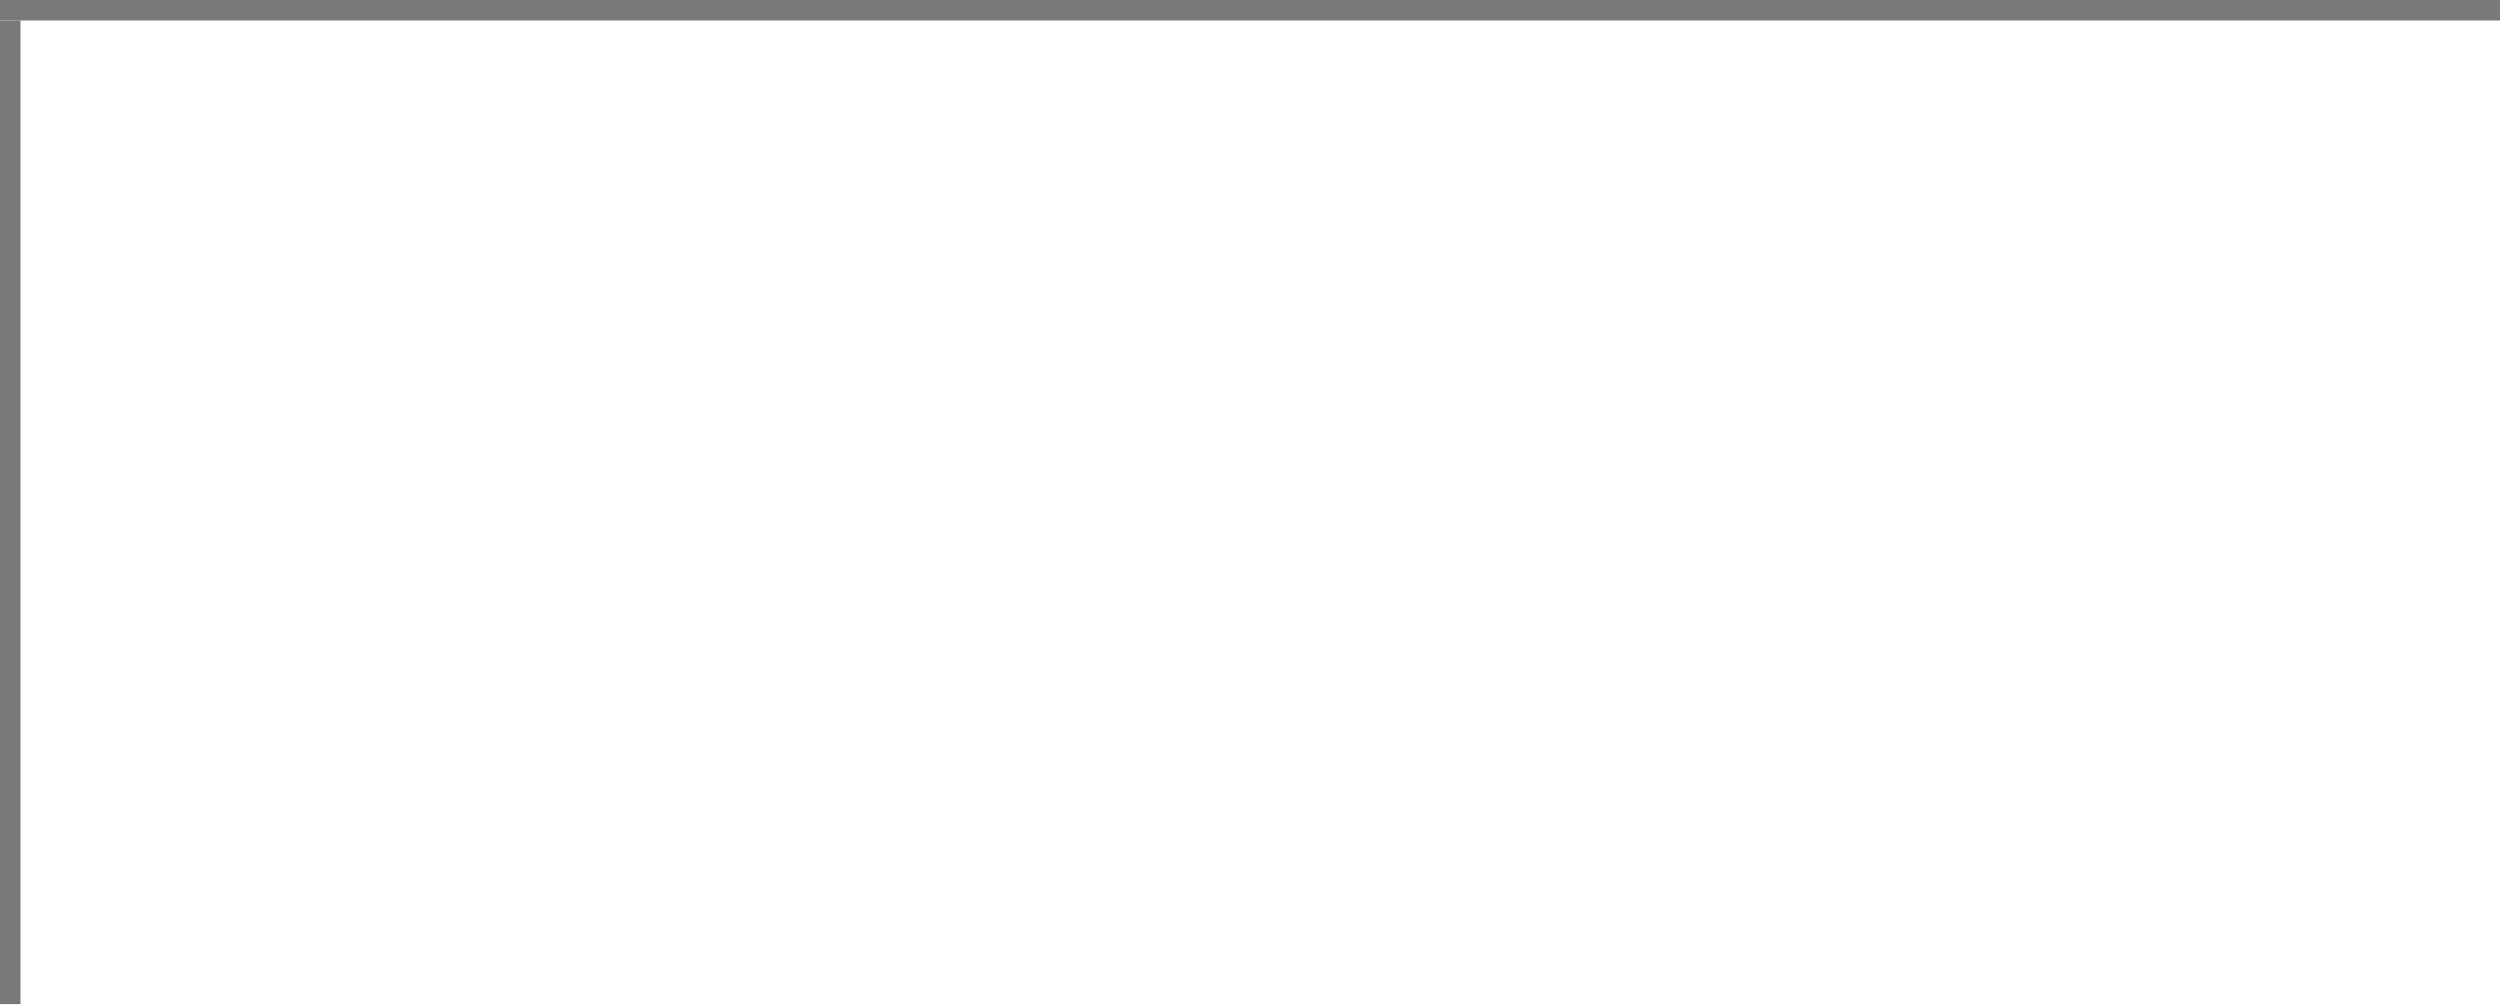
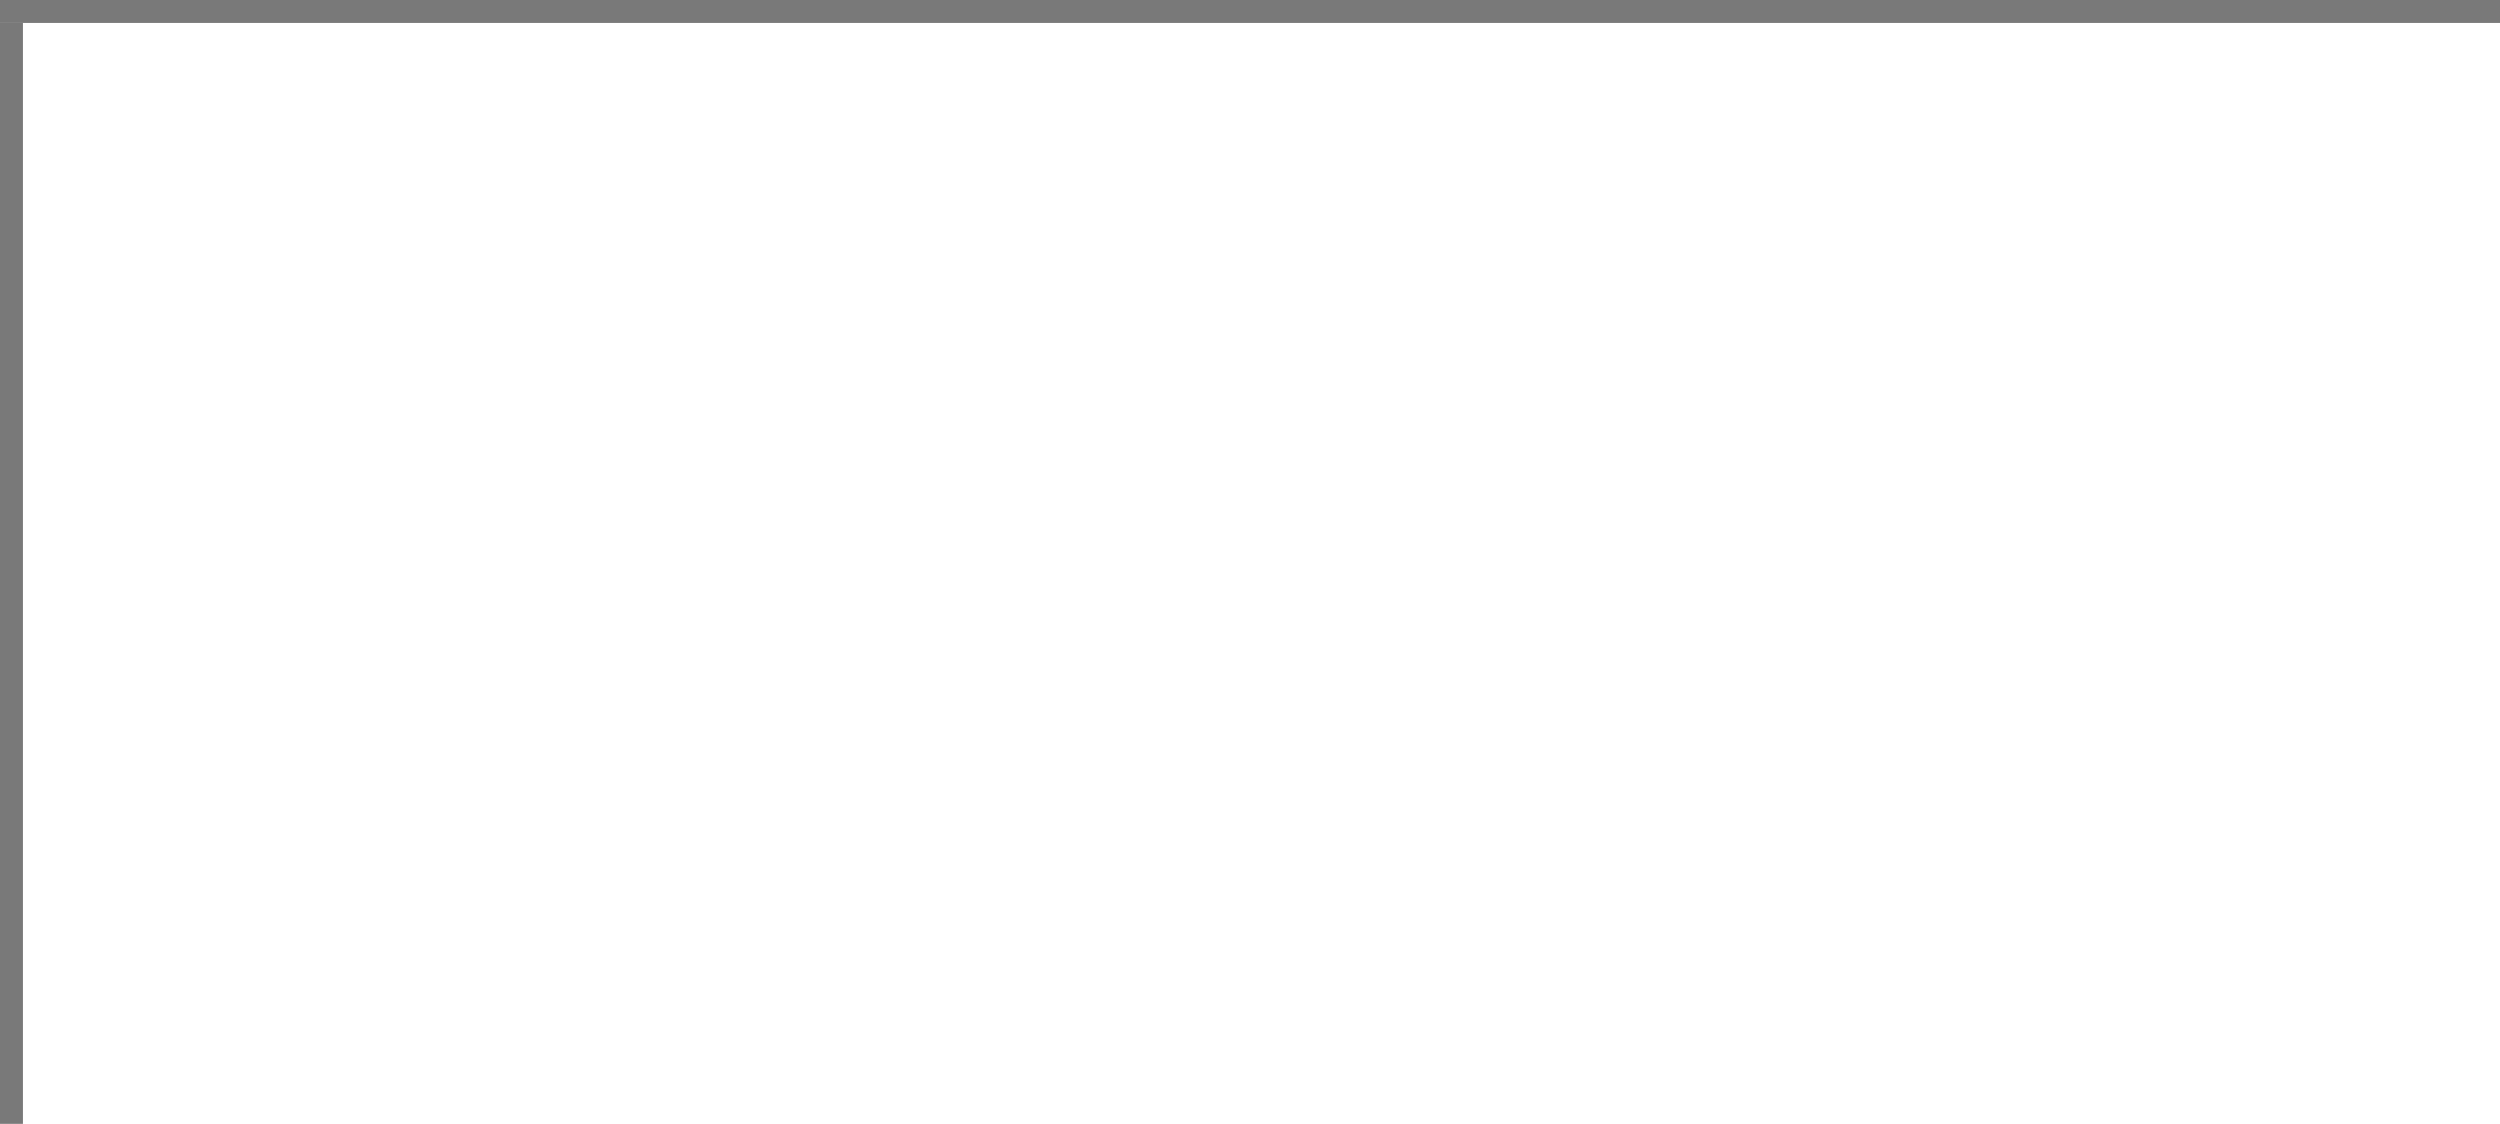
- <svg xmlns="http://www.w3.org/2000/svg" version="1.1" width="122px" height="49px" viewBox="920 0 122 49">
-   <path d="M 1 1  L 122 1  L 122 49  L 1 49  L 1 1  Z " fill-rule="nonzero" fill="rgba(255, 255, 255, 1)" stroke="none" transform="matrix(1 0 0 1 920 0 )" class="fill" />
-   <path d="M 0.5 1  L 0.5 49  " stroke-width="1" stroke-dasharray="0" stroke="rgba(121, 121, 121, 1)" fill="none" transform="matrix(1 0 0 1 920 0 )" class="stroke" />
-   <path d="M 0 0.5  L 122 0.5  " stroke-width="1" stroke-dasharray="0" stroke="rgba(121, 121, 121, 1)" fill="none" transform="matrix(1 0 0 1 920 0 )" class="stroke" />
+ <svg xmlns="http://www.w3.org/2000/svg" version="1.1" width="109px" height="49px" viewBox="942 0 109 49">
+   <path d="M 1 1  L 109 1  L 109 49  L 1 49  L 1 1  Z " fill-rule="nonzero" fill="rgba(255, 255, 255, 1)" stroke="none" transform="matrix(1 0 0 1 942 0 )" class="fill" />
+   <path d="M 0.5 1  L 0.5 49  " stroke-width="1" stroke-dasharray="0" stroke="rgba(121, 121, 121, 1)" fill="none" transform="matrix(1 0 0 1 942 0 )" class="stroke" />
+   <path d="M 0 0.5  L 109 0.5  " stroke-width="1" stroke-dasharray="0" stroke="rgba(121, 121, 121, 1)" fill="none" transform="matrix(1 0 0 1 942 0 )" class="stroke" />
</svg>
